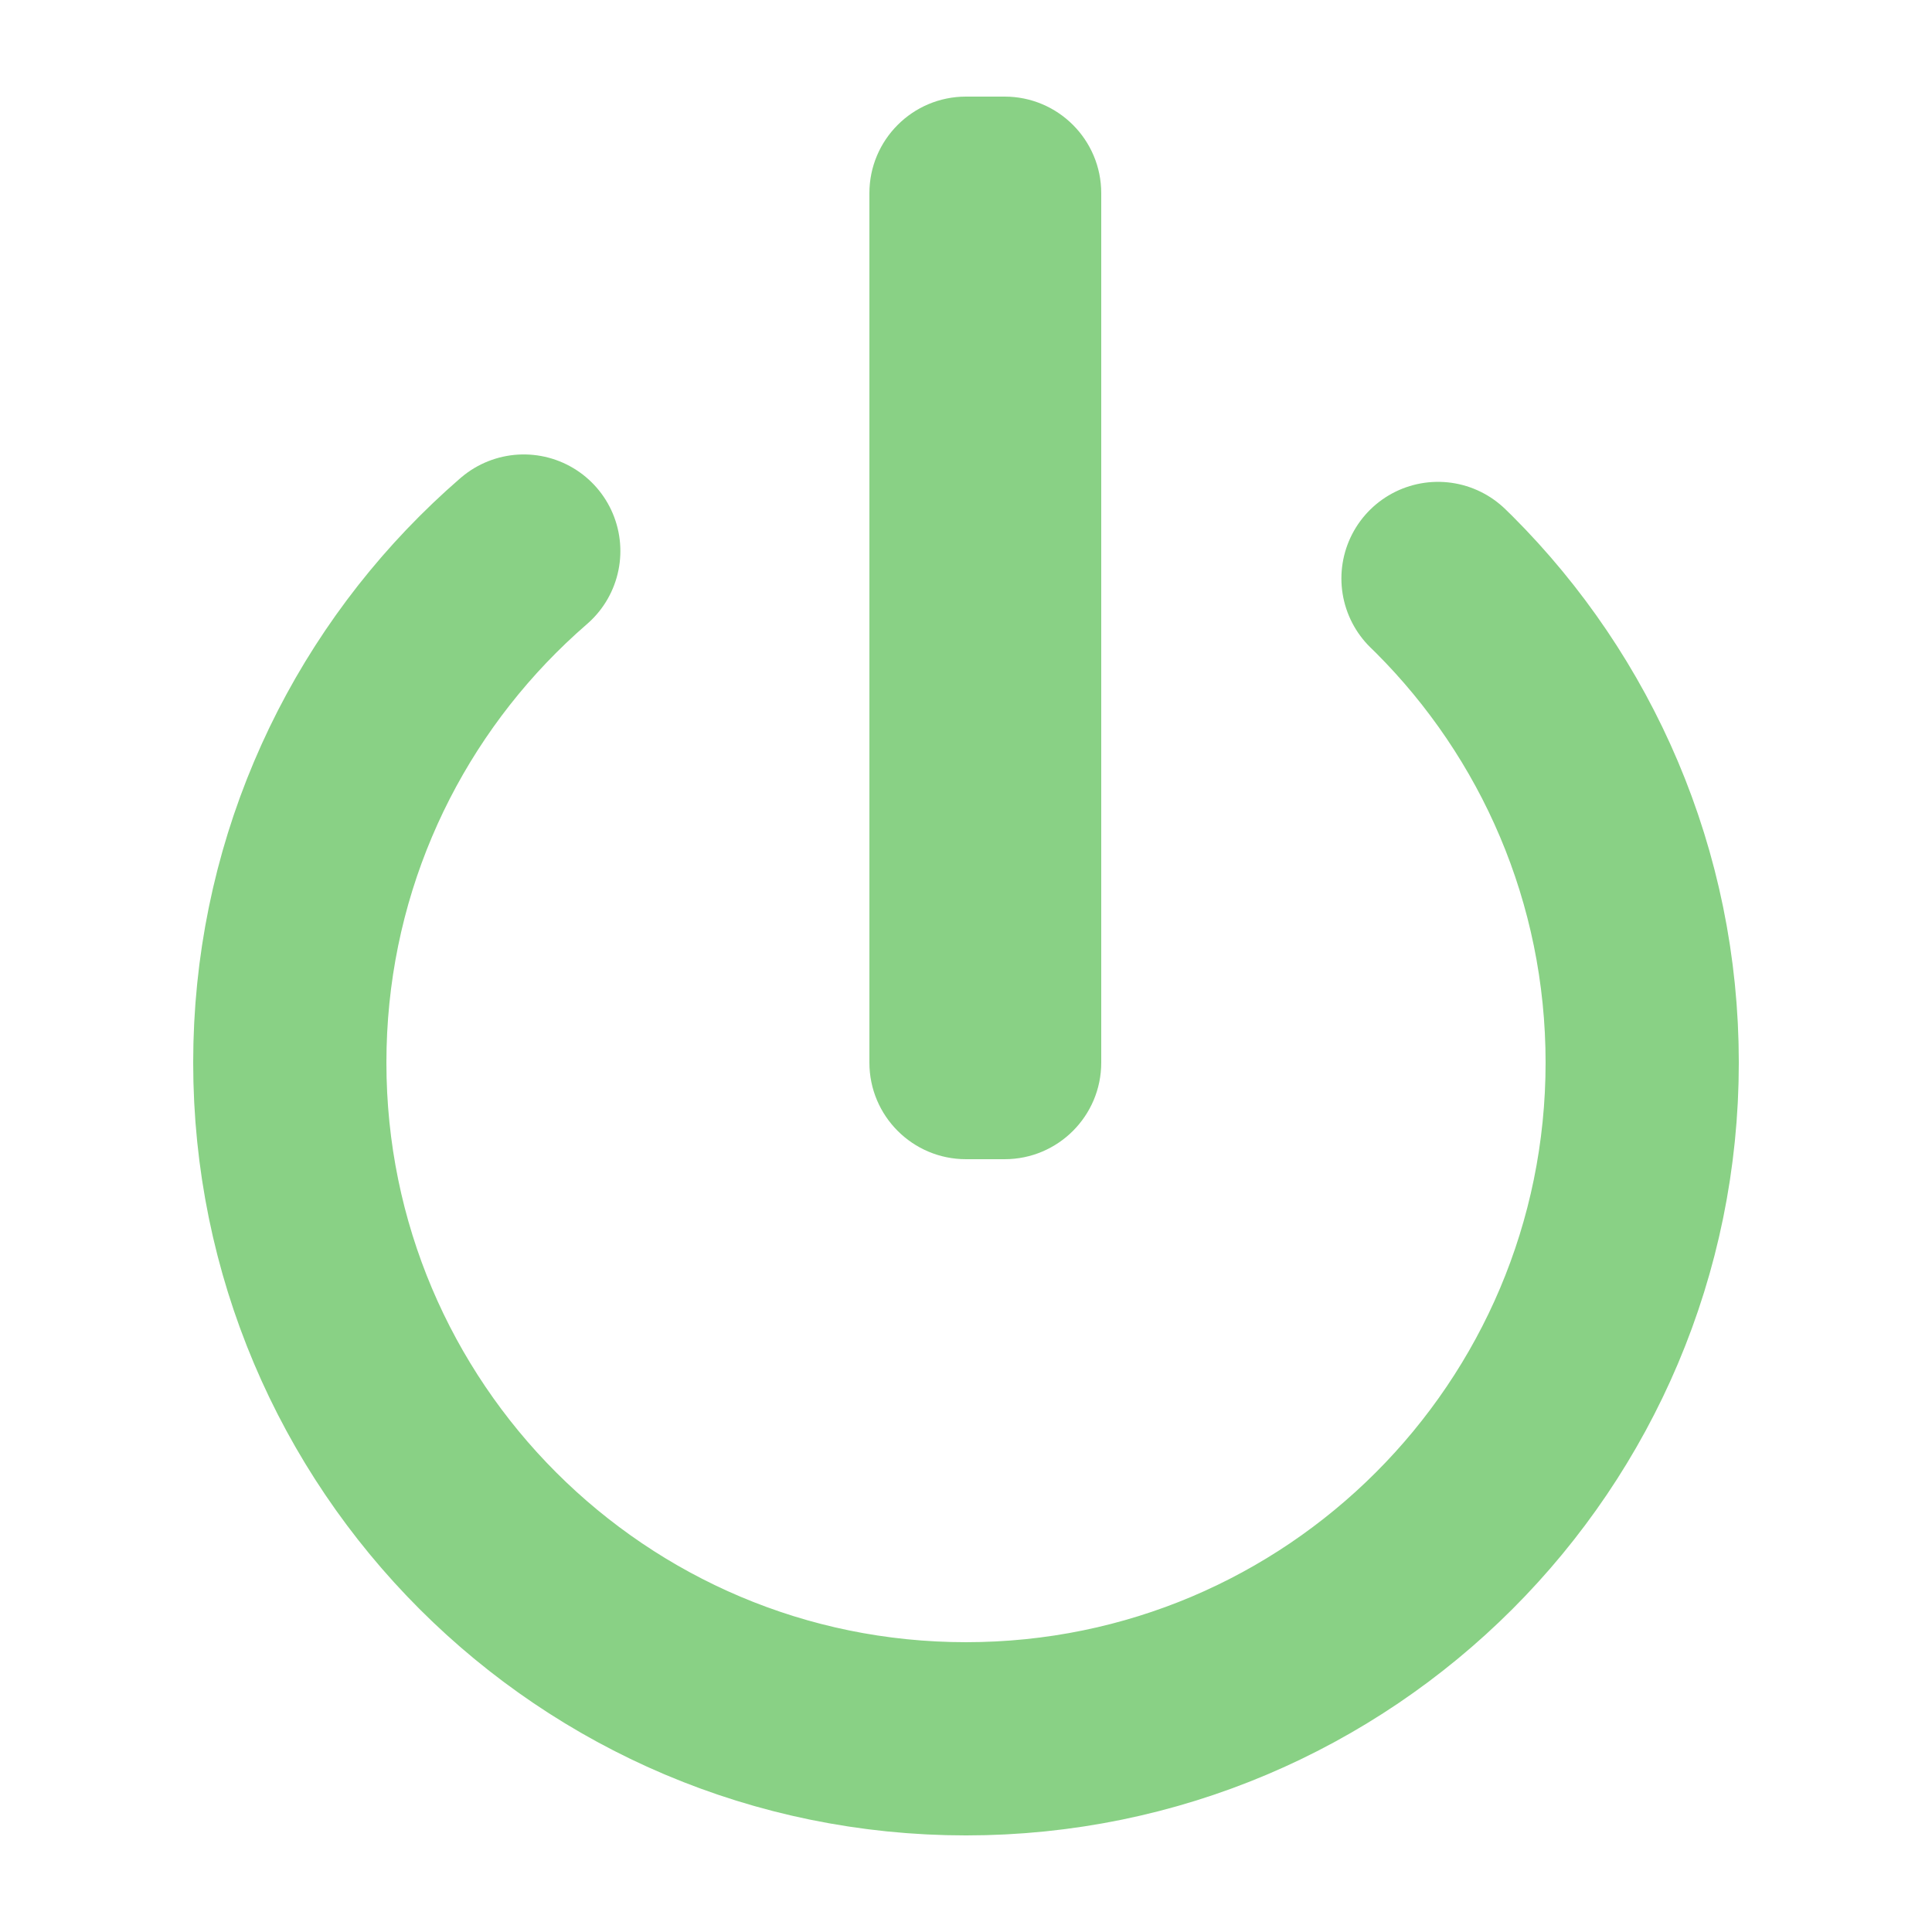
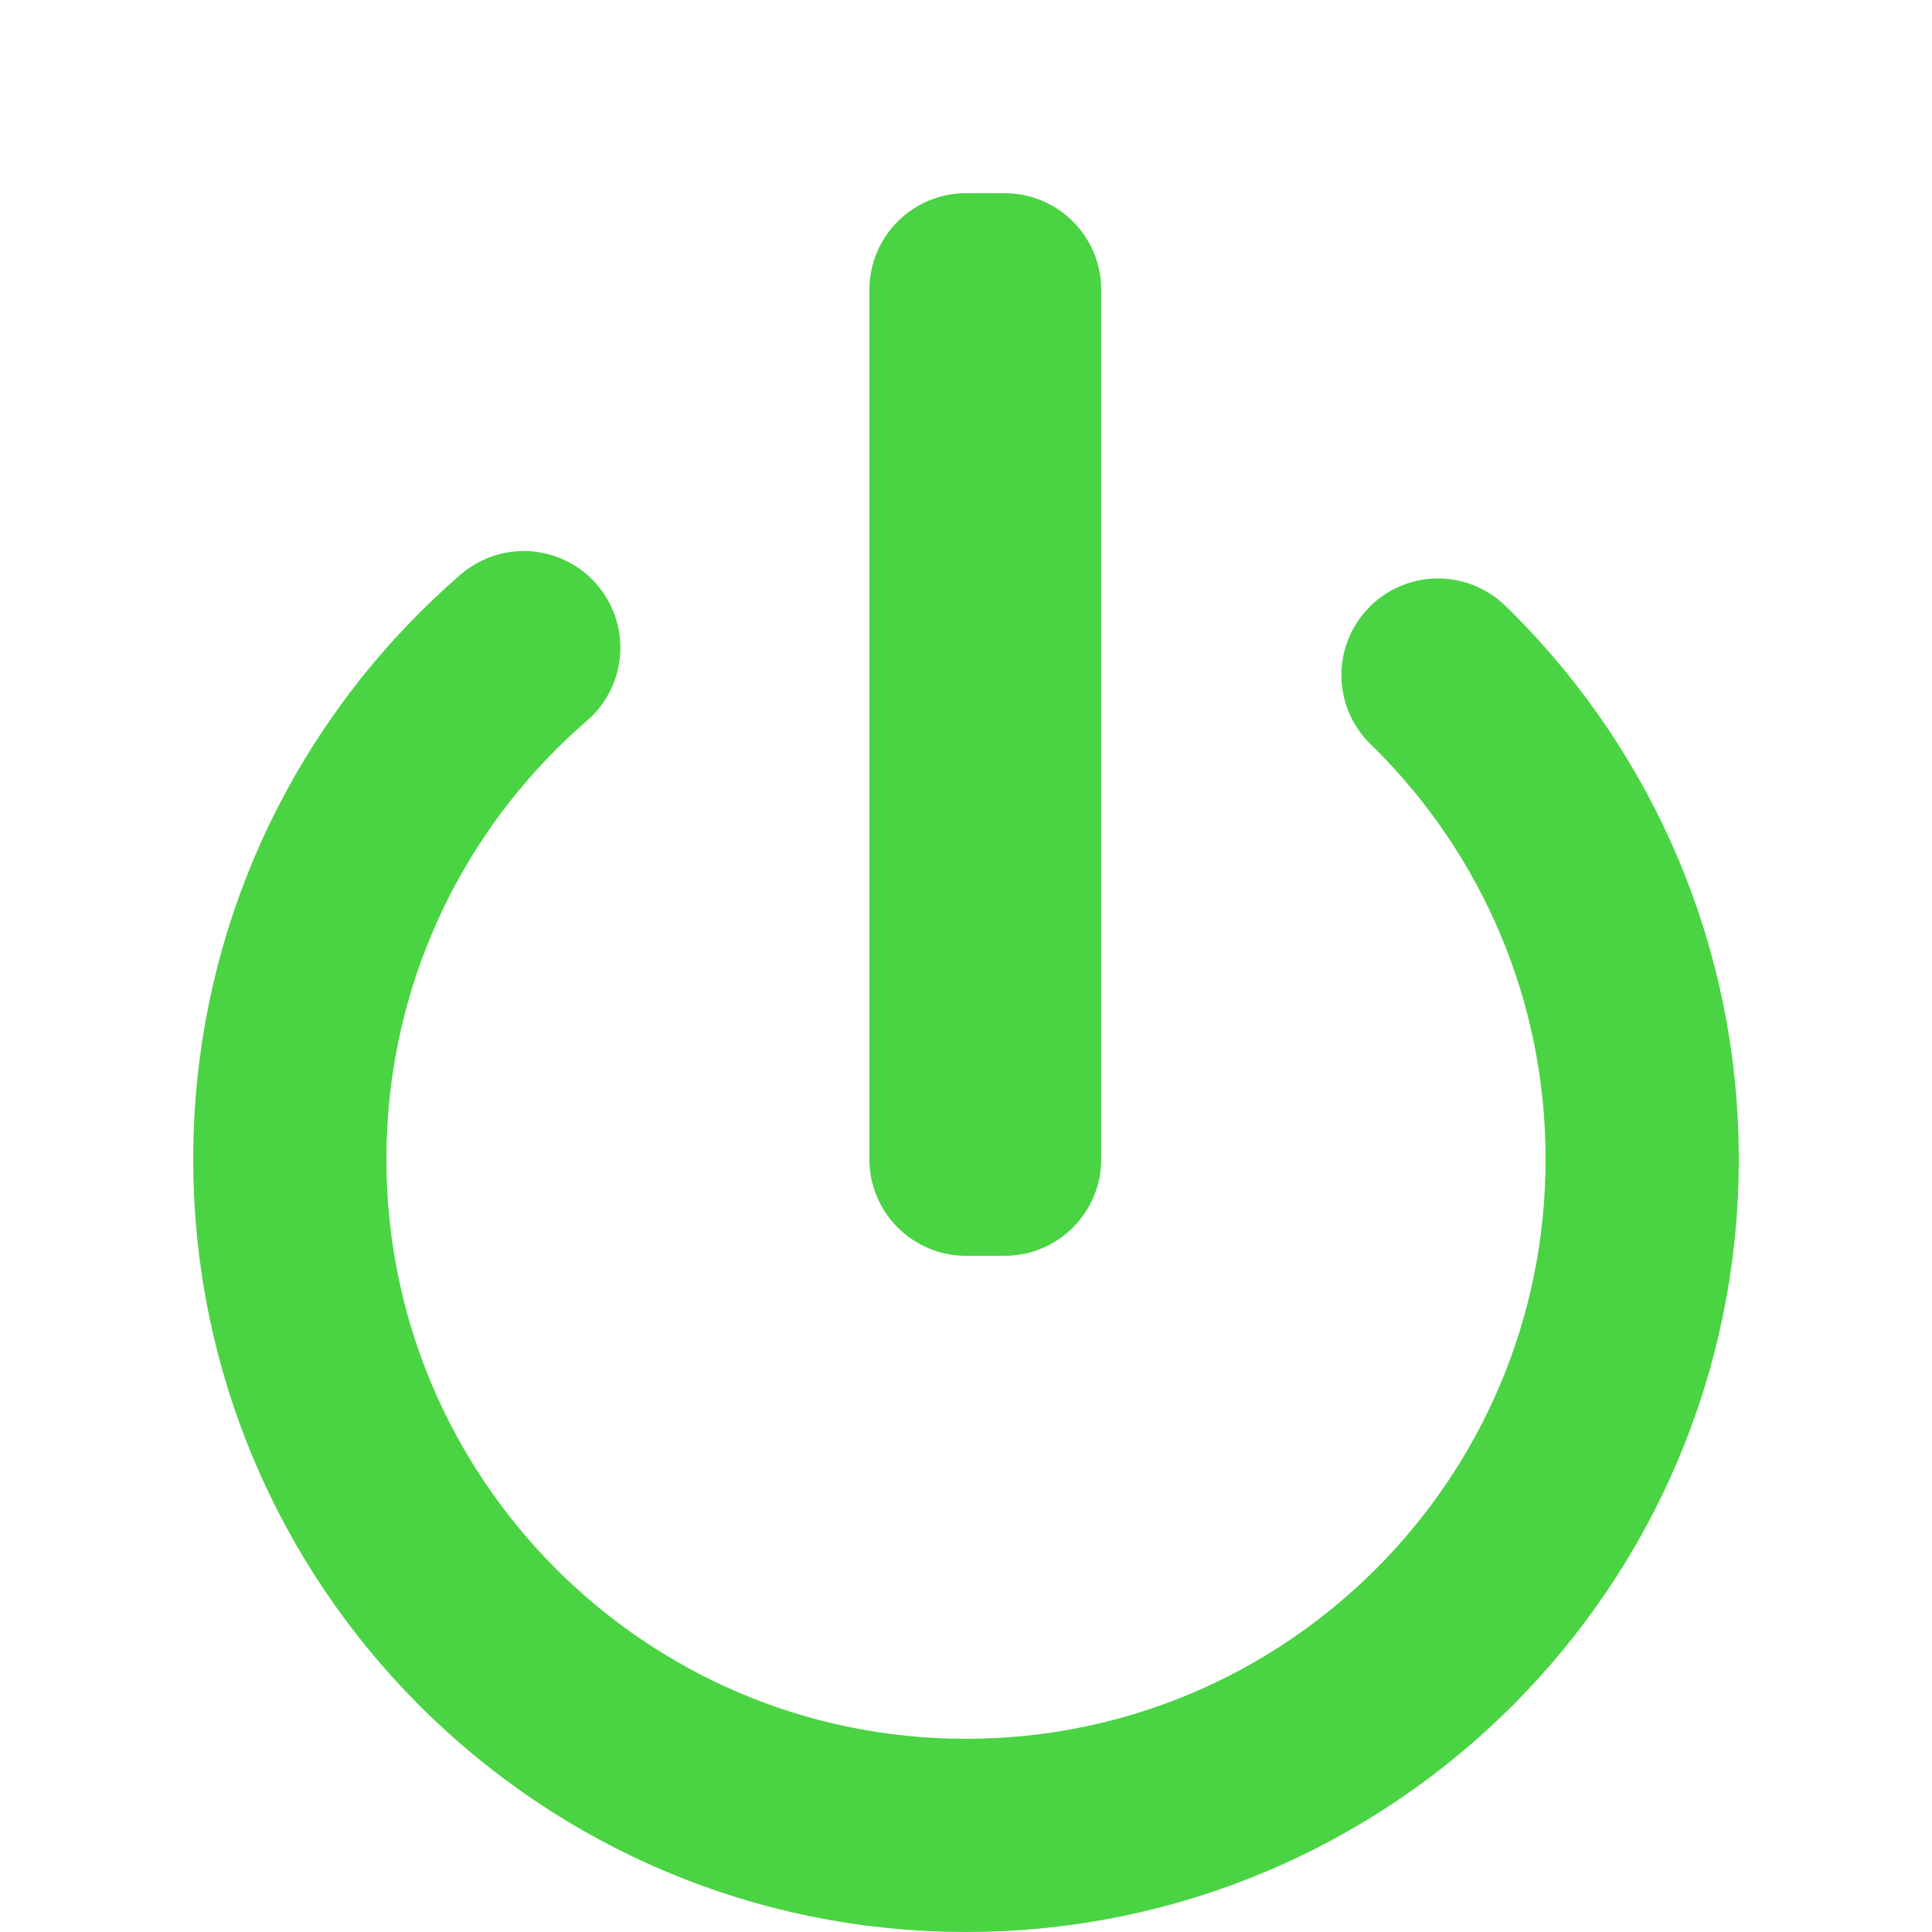
- <svg xmlns="http://www.w3.org/2000/svg" width="100" height="100" viewBox="0 0 100 100" fill="none">
-   <circle cx="50" cy="55" r="35" stroke="#89D185" stroke-dasharray="140 52" stroke-linecap="round" stroke-width="10" fill="none" />
-   <rect x="45" y="5" width="12" height="55" rx="5" fill="#89D185" />
+ <svg xmlns="http://www.w3.org/2000/svg" viewBox="0 0 100 100">
+   <circle cx="50" cy="60" r="35" stroke="#4ad443" stroke-dasharray="140 52" stroke-linecap="round" stroke-width="10" fill="transparent" />
+   <rect x="45" y="10" width="12" height="55" rx="5" fill="#4ad443" />
</svg>
